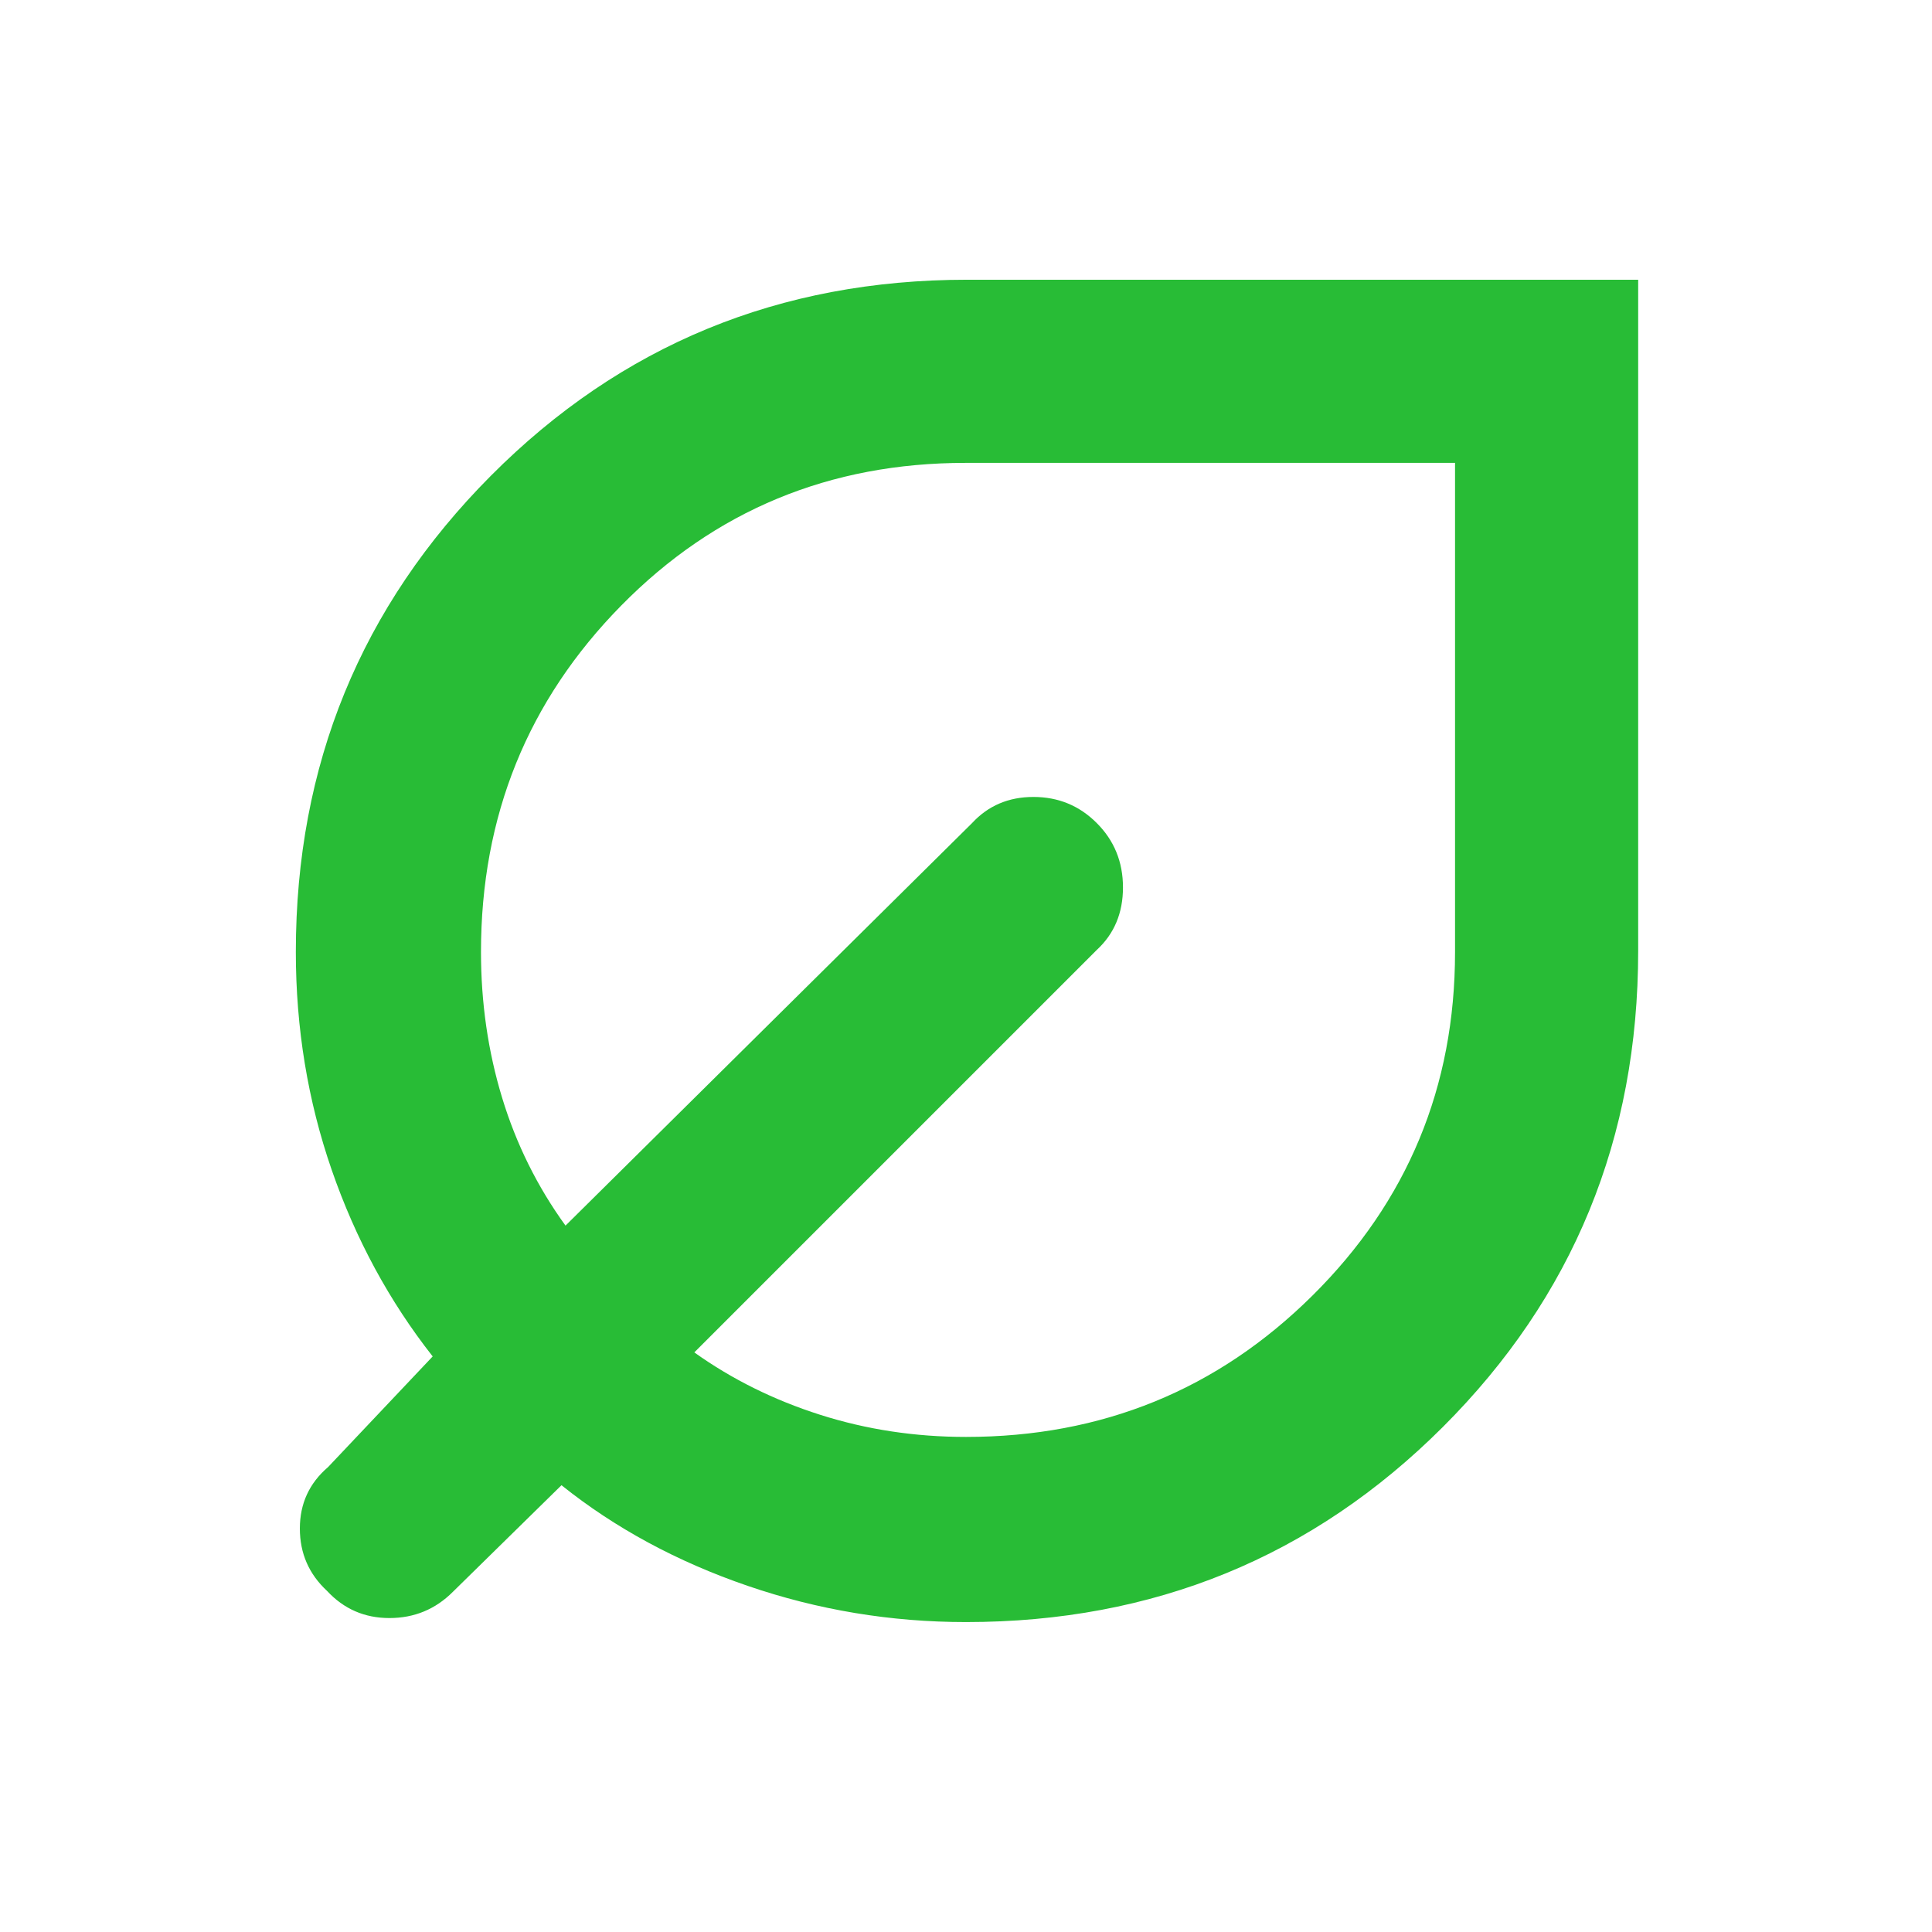
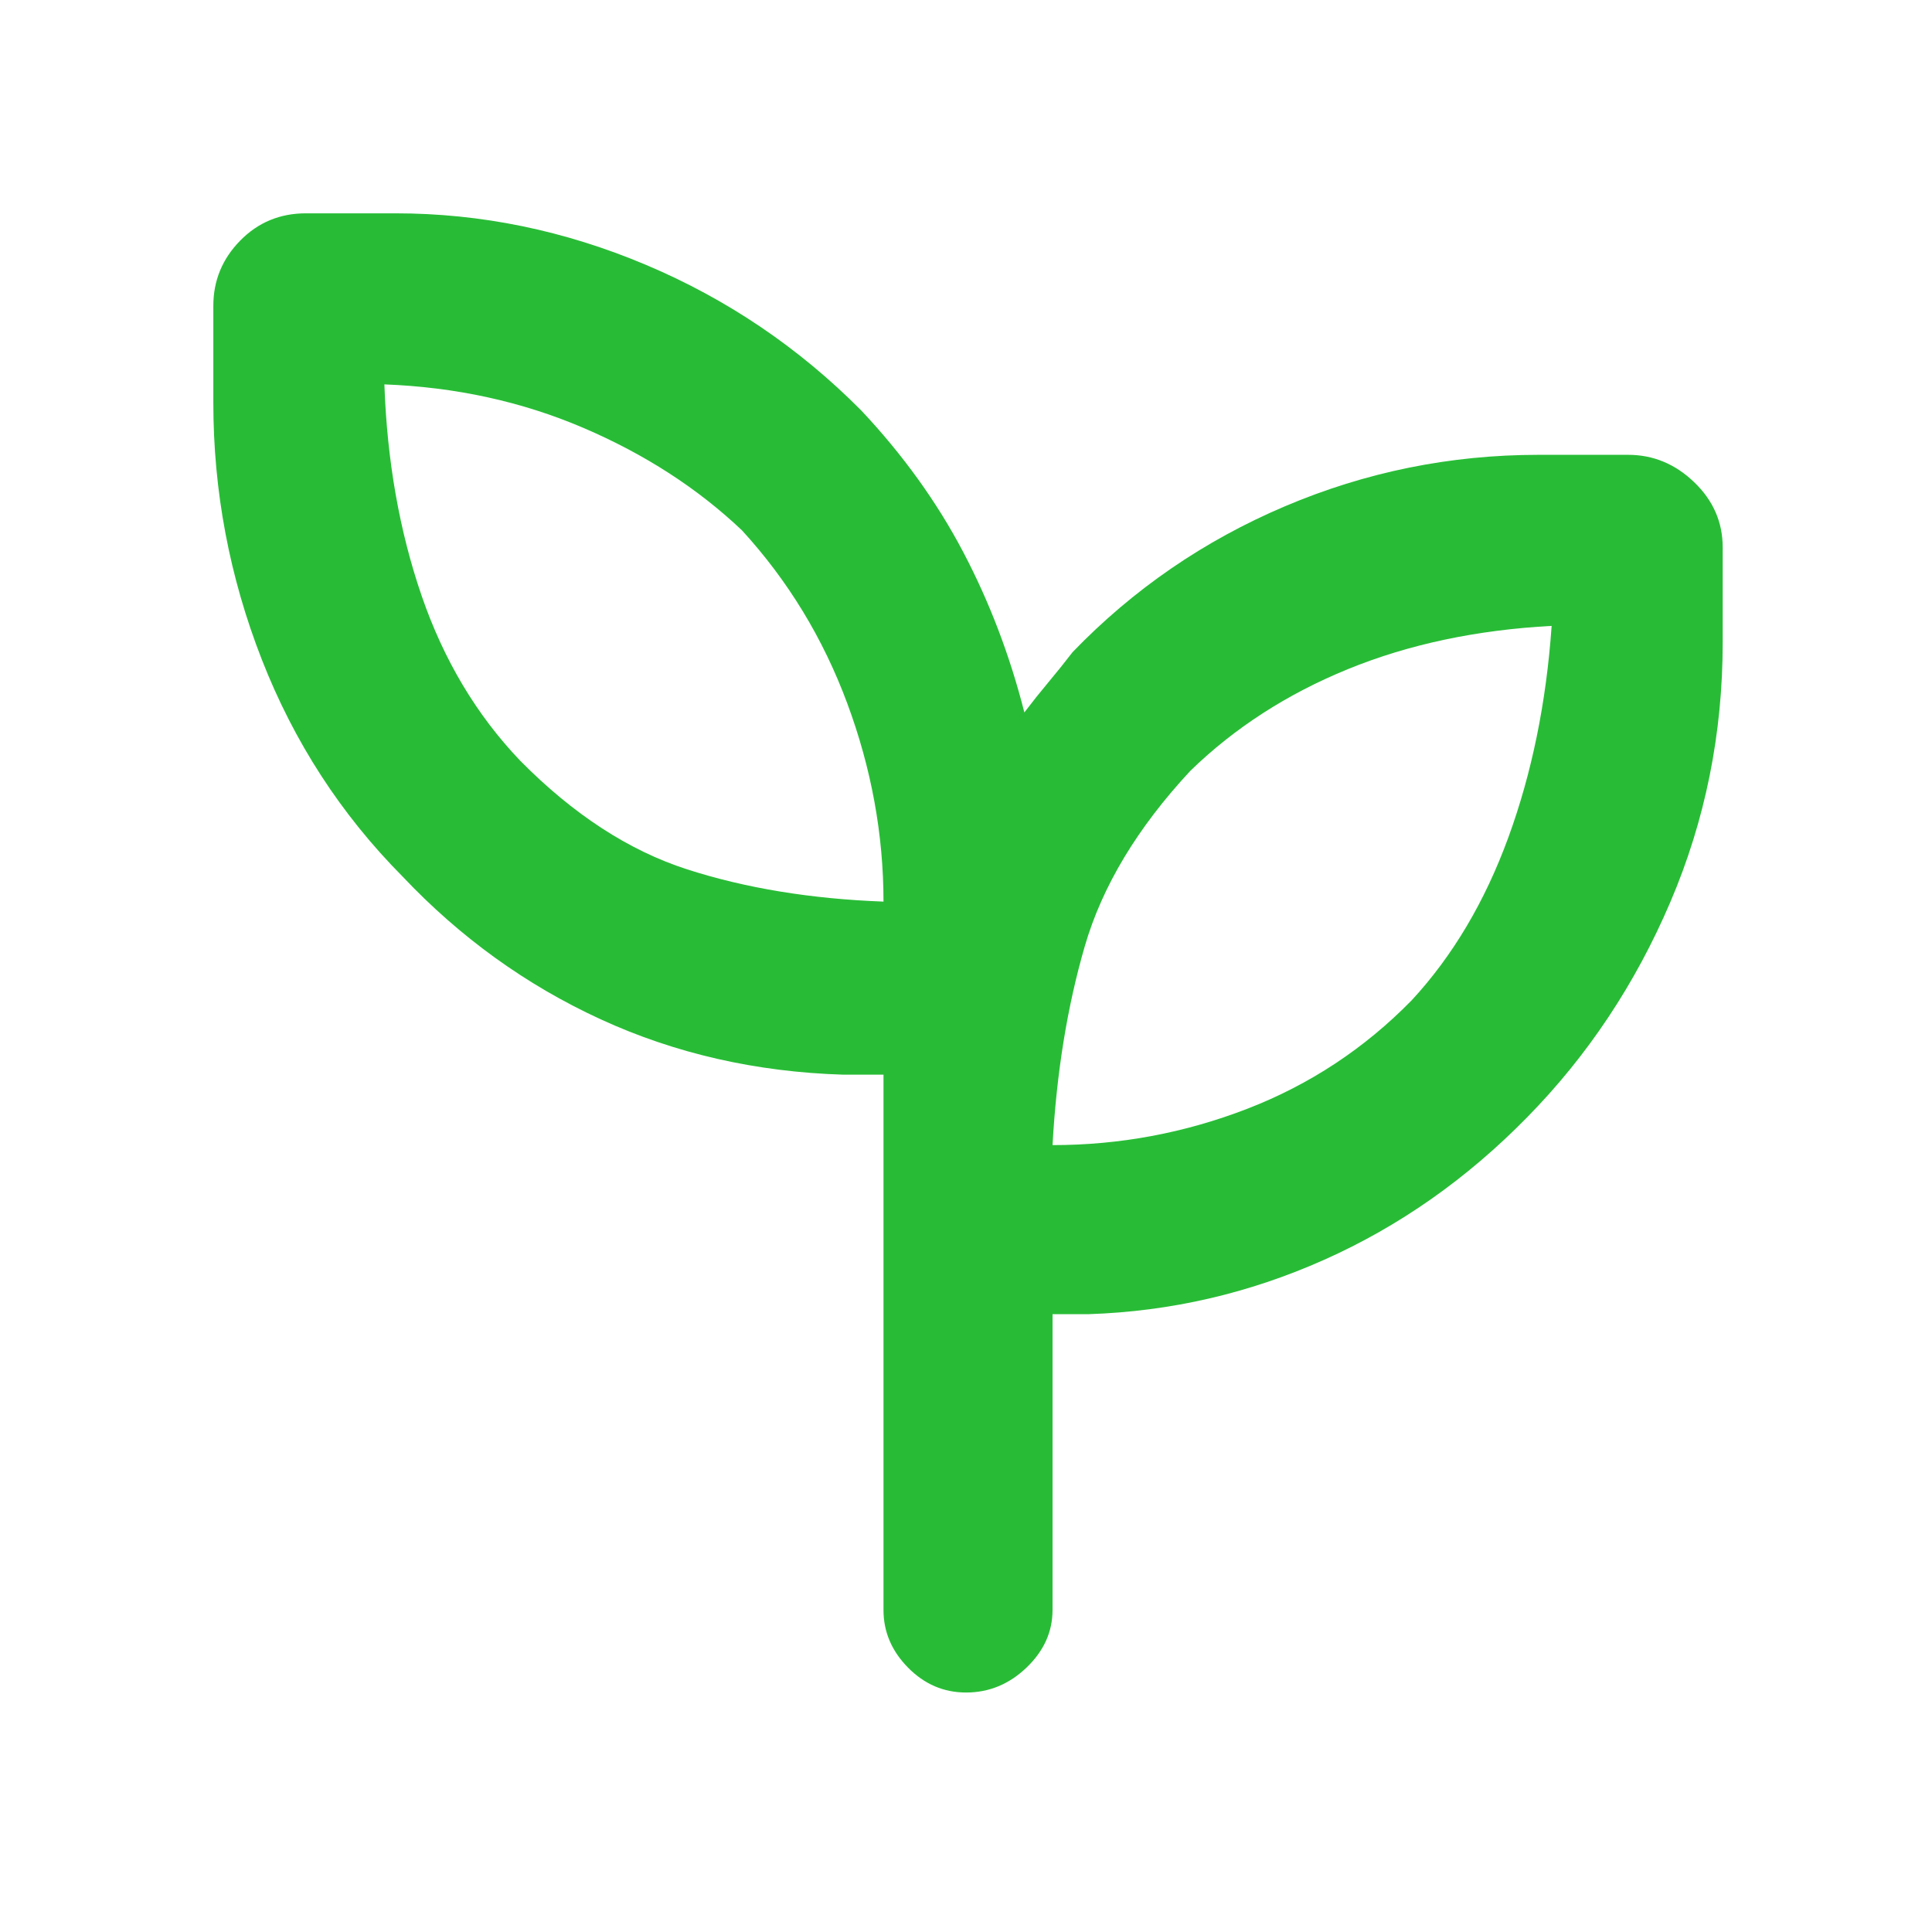
- <svg xmlns="http://www.w3.org/2000/svg" height="49" viewBox="0 96 960 960" width="49">
-   <path fill="#28bc36" d="M480 902q-56 0-108.5-18T279 834l-54 53q-13 13-31.5 13t-31-13.5Q149 874 149 855.5t14-30.5l52-55q-32.343-41.163-50.172-92.658Q147 625.846 147 569q0-139.212 96.923-236.606Q340.847 235 480.5 235H814v333.5q0 139.653-97.069 236.577Q619.862 902 480 902Zm0-92q101.333 0 172.167-70.25Q723 669.5 723 569.059V326H479.824Q378.5 326 308.75 396.833 239 467.667 239 569q0 37.936 10.5 72.468Q260 676 281 705l202-200q12-13 30.5-13t31.413 12.913Q558 517.933 558 536.967 558 556 545 568L345 768q28 20 62.532 31T480 810Zm0-241Z" />
+ <svg xmlns="http://www.w3.org/2000/svg" height="52" viewBox="0 96 960 960" width="52">
+   <path fill="#28bc36" d="M480.035 937q-16.66 0-28.847-12.375Q439 912.25 439 896V630h-20q-65-2-120.5-27.5t-98.5-71q-45.839-46.208-69.919-107.814Q106 362.079 106 296v-48q0-18.8 13.312-32.4Q132.625 202 152 202h44.549q63.701 0 124.316 25.564T428 300q31 33 50.606 70.276Q498.212 407.552 509 450q5.799-7.639 11.858-14.875T533 420q45.202-46.83 105.443-72.415Q698.683 322 764.449 322H809q18.675 0 32.838 13.6Q856 349.2 856 368v47.231q0 68.123-26.043 129.058Q803.915 605.225 759 651q-45 46-101.061 71Q601.878 747 541 749h-18v147q0 16.25-12.94 28.625T480.035 937ZM439 544q0-50-18-98.5t-52.316-85.971q-33.126-31.387-78.905-50.958Q244 289 191 287q2 57 18.5 105t49 82q39.5 40 83 54t97.5 16Zm84 121q50 0 96.657-18.014Q666.314 628.971 701.5 593q30.5-33 48-80.912Q767 464.176 771 407q-56 3-101.303 21.521Q624.393 447.042 591.5 479q-39.471 42.408-52.486 87.21Q526 611.012 523 665Zm0 0Zm-84-121Z" />
</svg>
